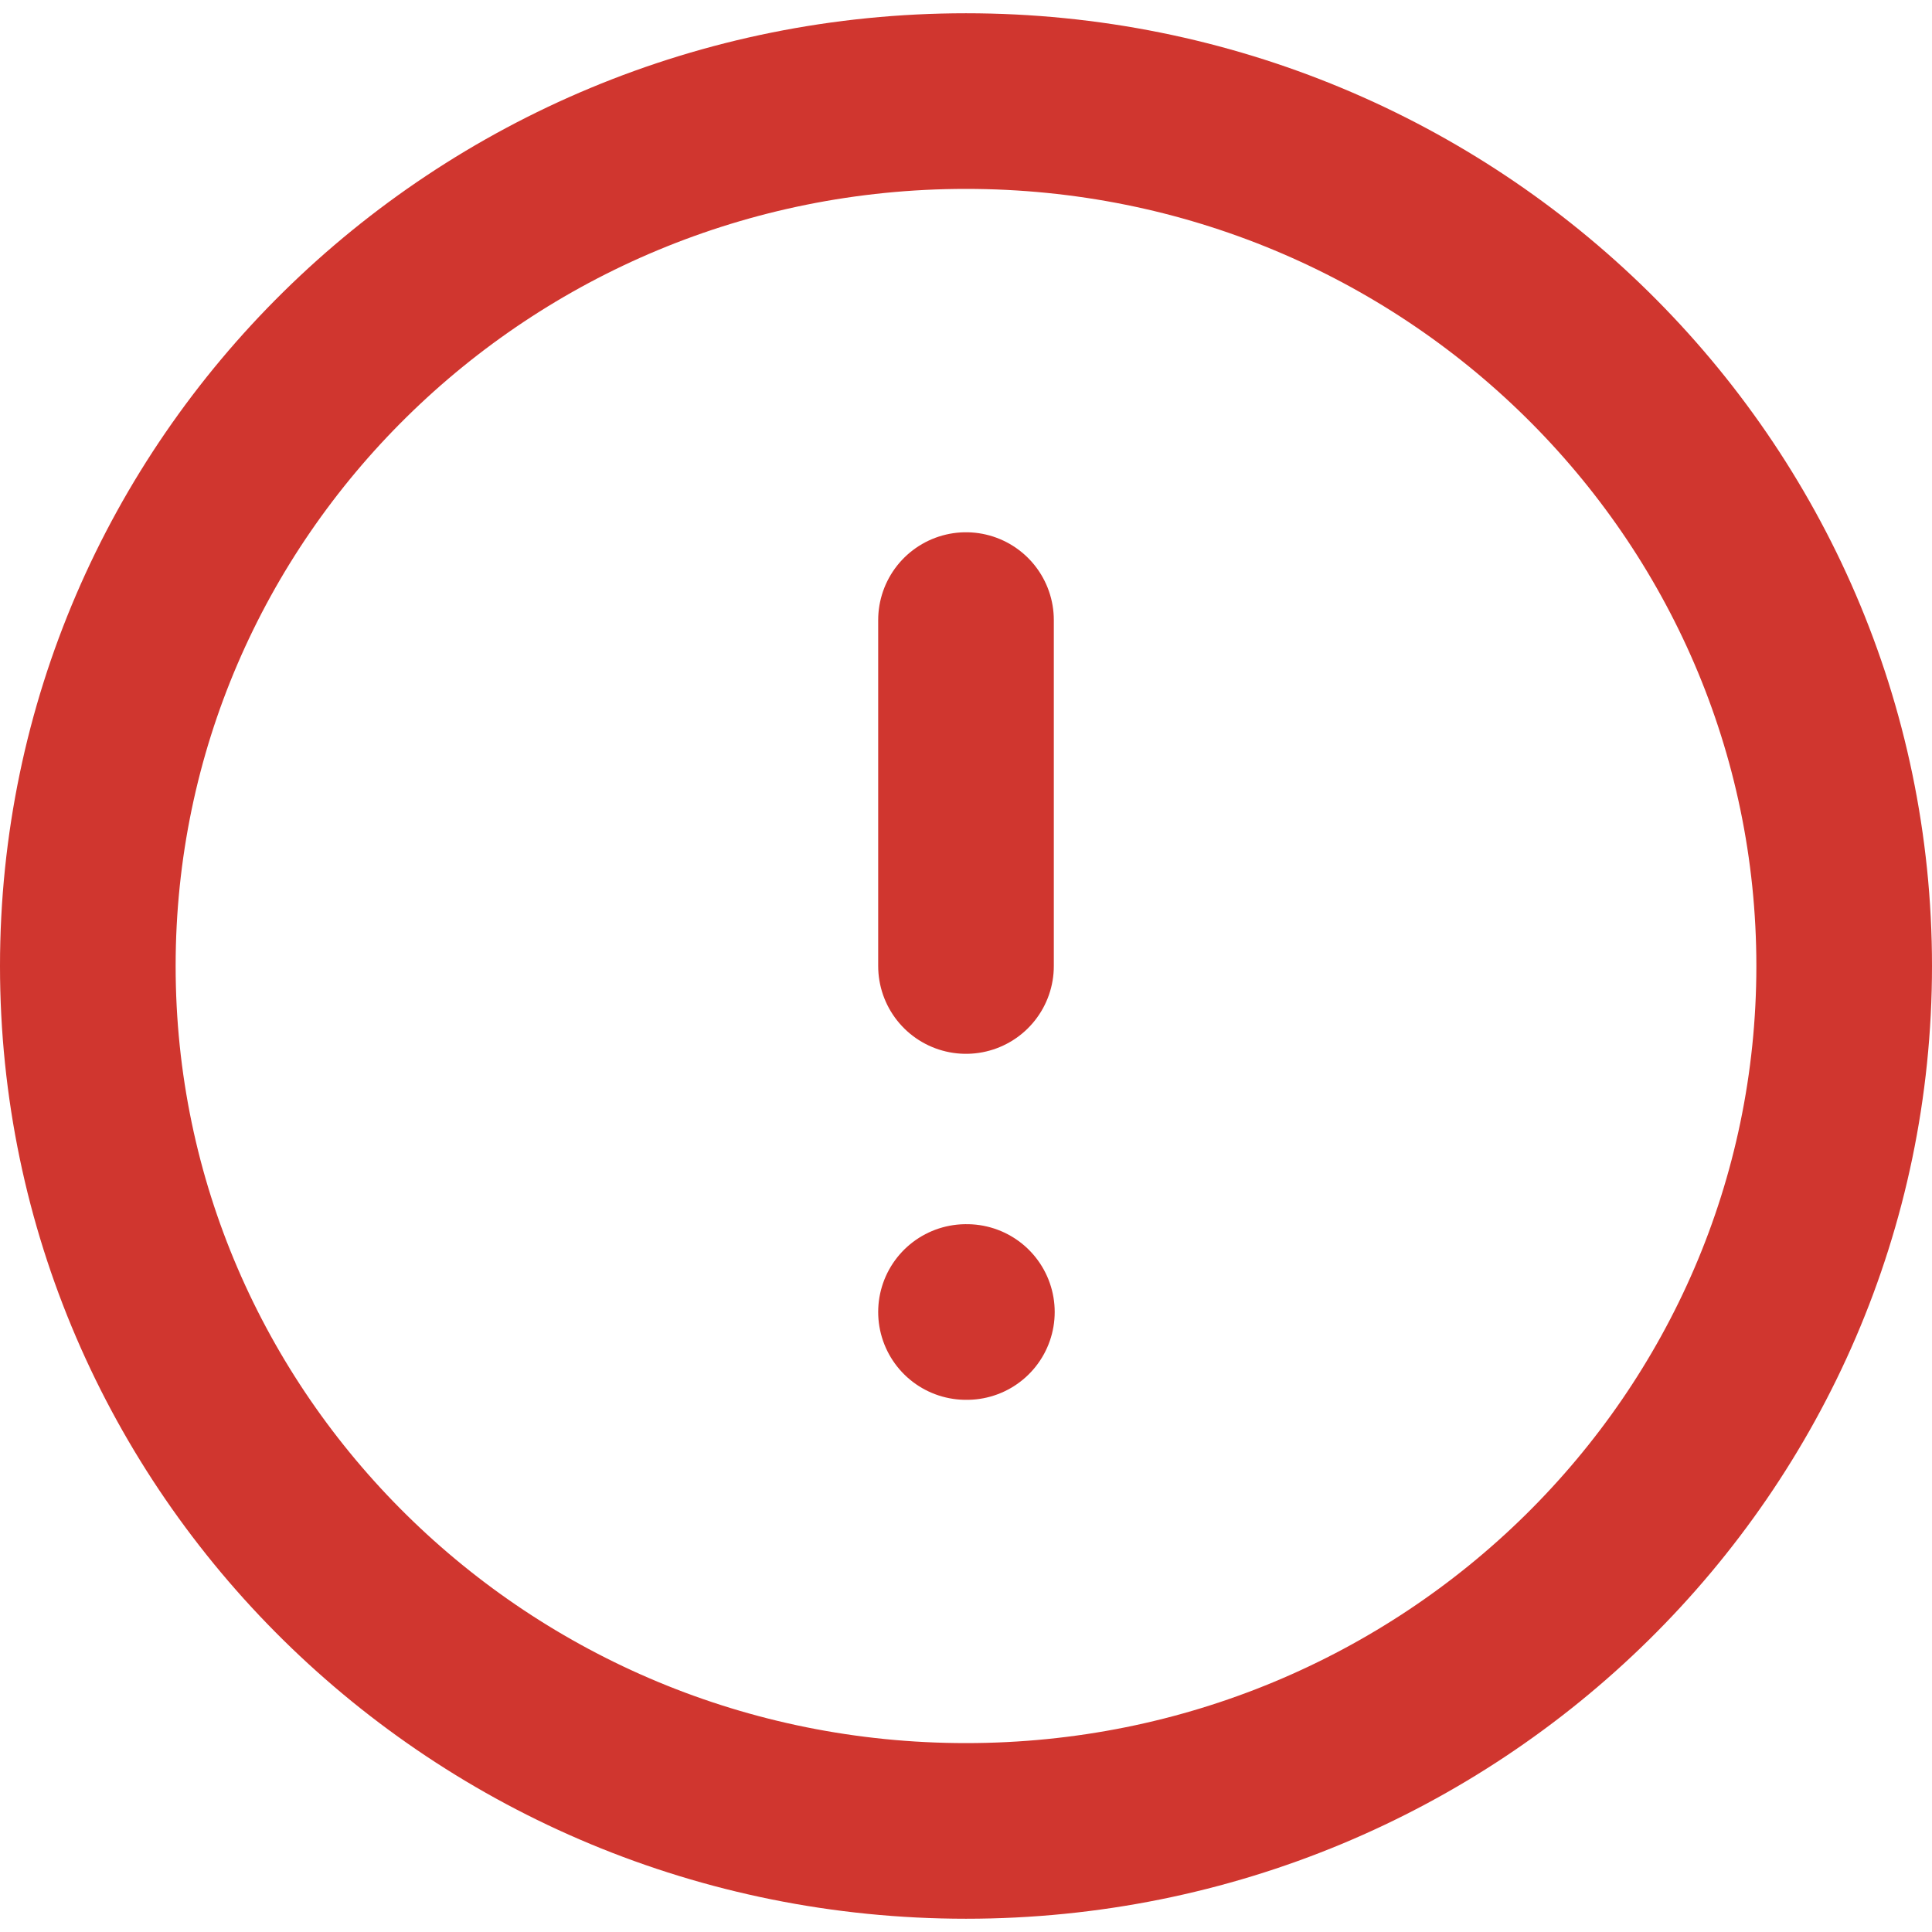
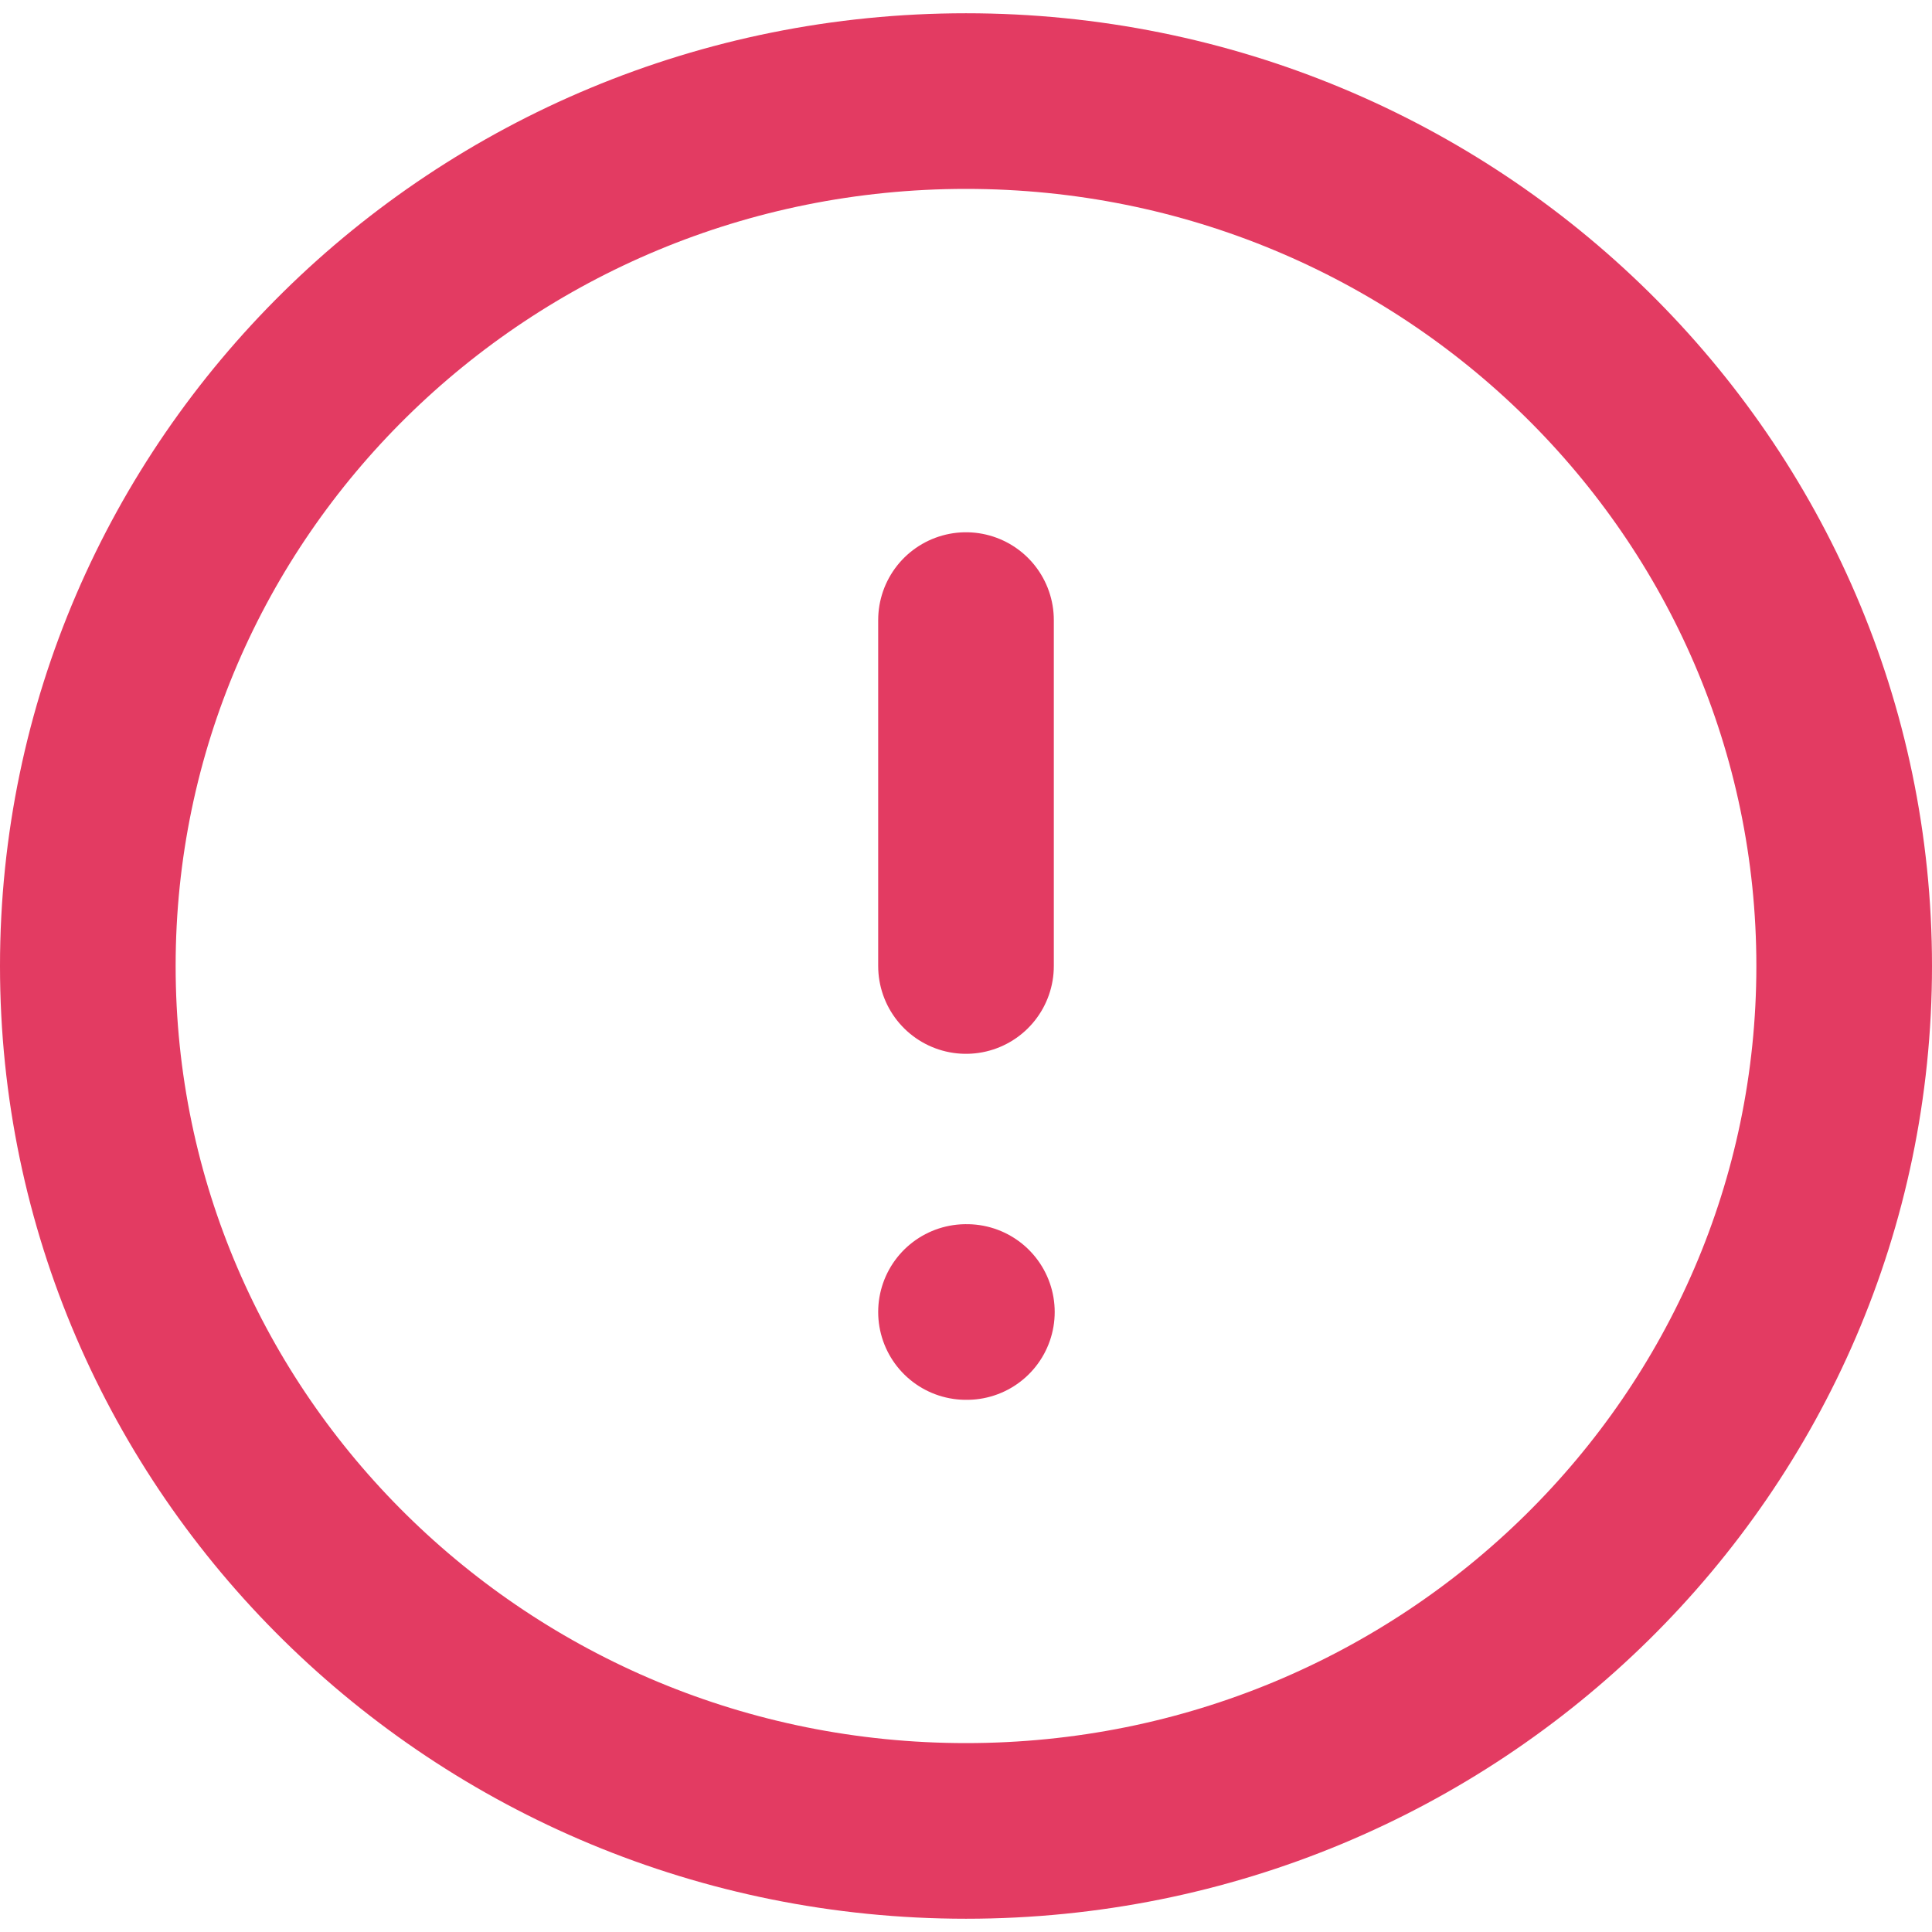
<svg xmlns="http://www.w3.org/2000/svg" width="22" height="22" viewBox="0 0 22 22" fill="none">
-   <path d="M11 20.849C16.523 20.849 21 16.439 21 11C21 5.561 16.523 1.151 11 1.151C5.477 1.151 1 5.561 1 11C1 16.439 5.477 20.849 11 20.849Z" stroke="#d0362f" stroke-width="2" stroke-linecap="round" stroke-linejoin="round" />
-   <path d="M11 7.061L11 11" stroke="#d0362f" stroke-width="2" stroke-linecap="round" stroke-linejoin="round" />
-   <path d="M11 14.94L11.01 14.94" stroke="#d0362f" stroke-width="2" stroke-linecap="round" stroke-linejoin="round" />
+   <path d="M11 20.849C16.523 20.849 21 16.439 21 11C21 5.561 16.523 1.151 11 1.151C5.477 1.151 1 5.561 1 11C1 16.439 5.477 20.849 11 20.849Z" stroke="#e33b62" stroke-width="2" stroke-linecap="round" stroke-linejoin="round" />
+   <path d="M11 7.061L11 11" stroke="#e33b62" stroke-width="2" stroke-linecap="round" stroke-linejoin="round" />
+   <path d="M11 14.94L11.01 14.94" stroke="#e33b62" stroke-width="2" stroke-linecap="round" stroke-linejoin="round" />
</svg>
